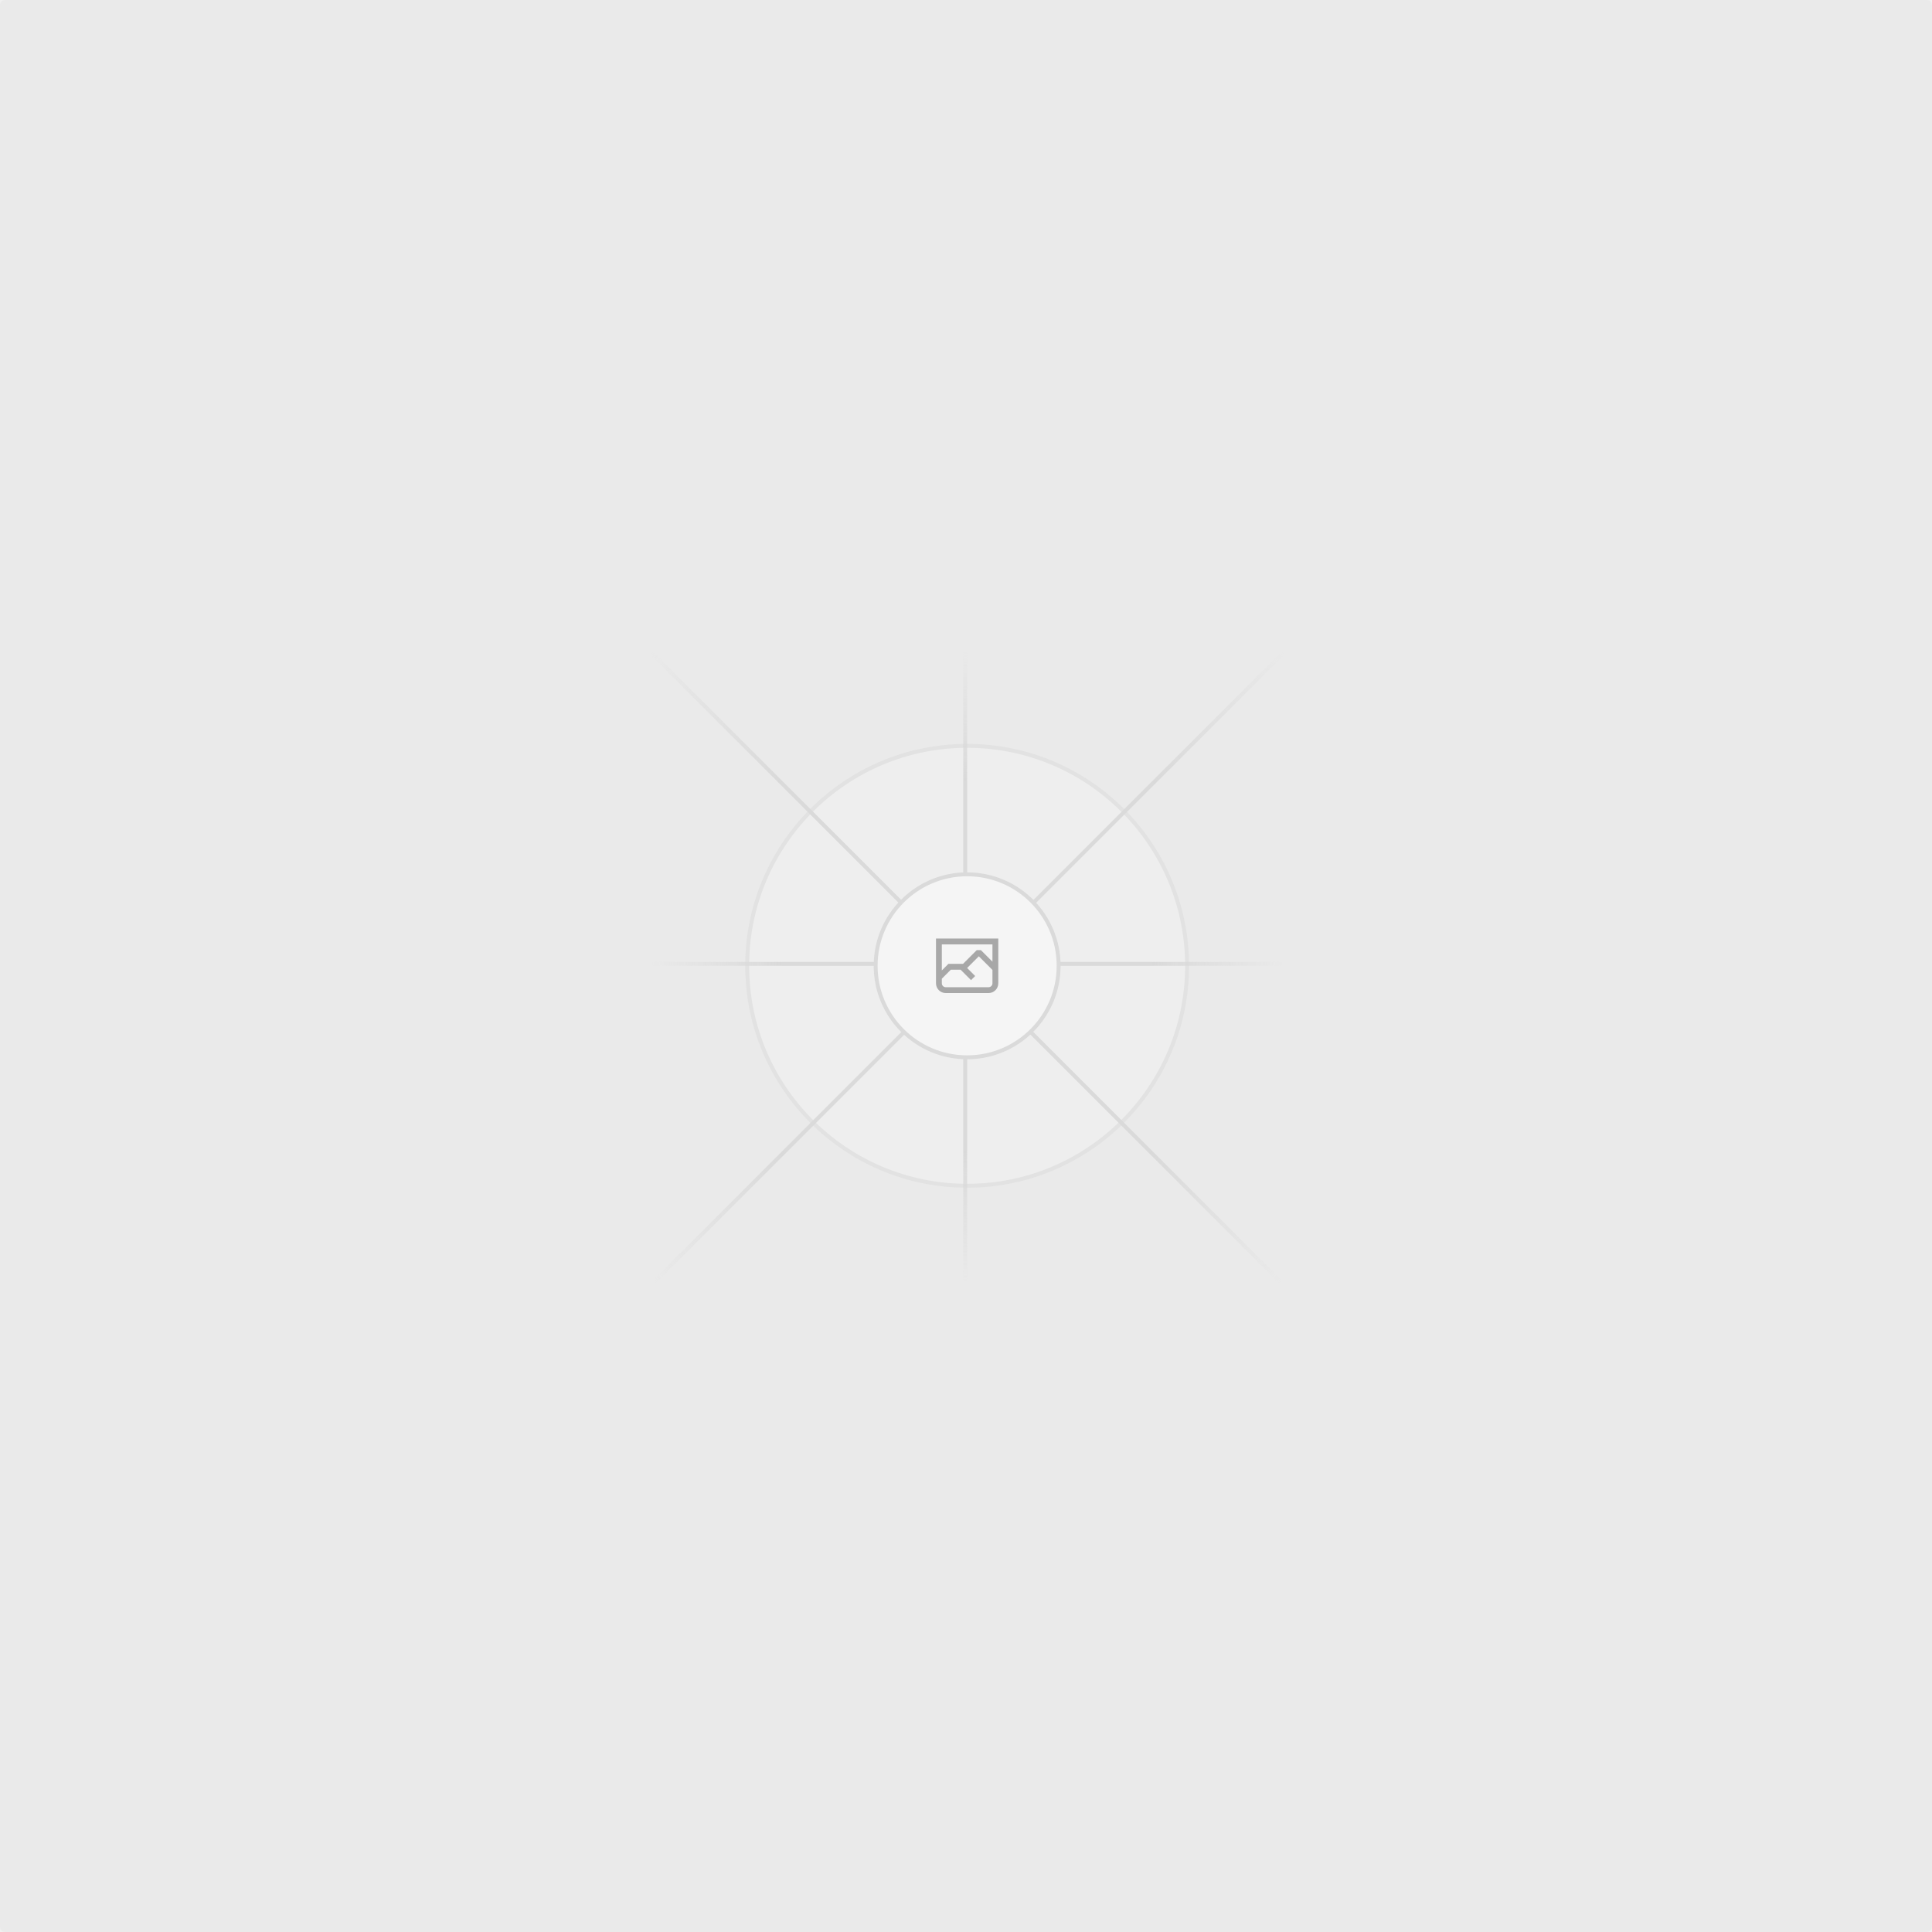
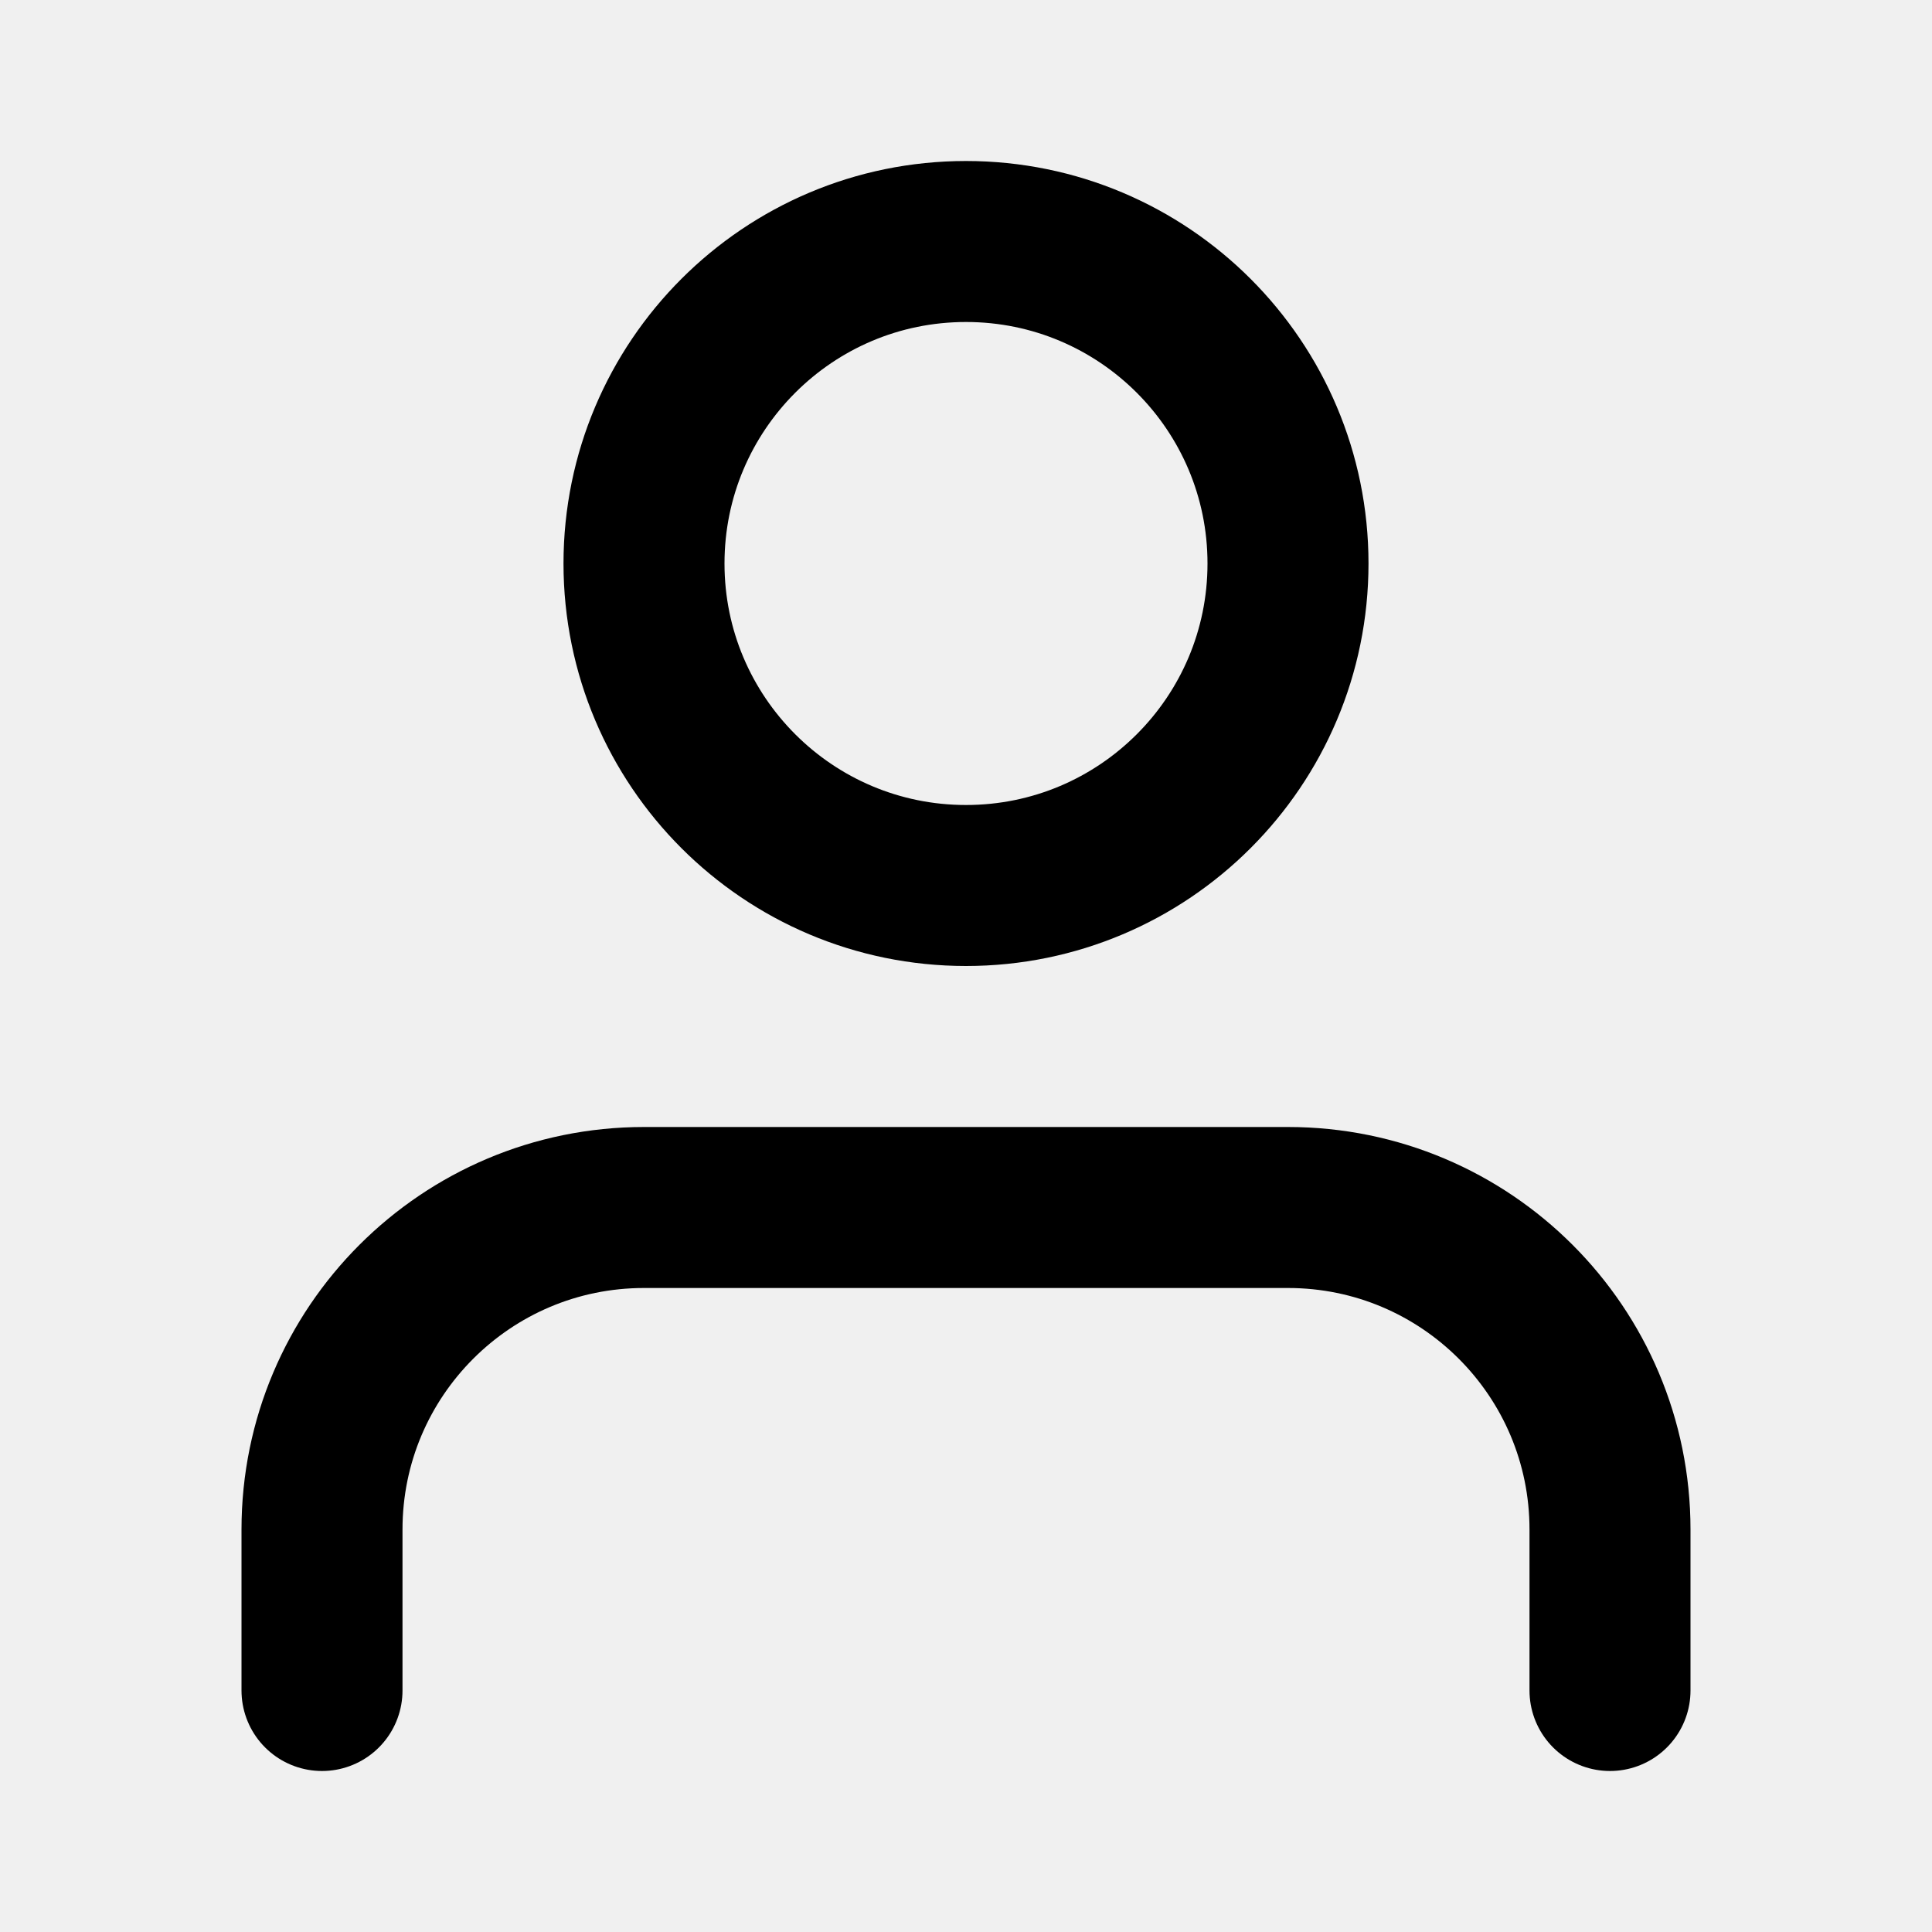
- <svg xmlns="http://www.w3.org/2000/svg" width="1200" height="1200" fill="none">
-   <rect width="1200" height="1200" fill="#EAEAEA" rx="3" />
-   <g opacity=".5">
-     <g opacity=".5">
-       <path fill="#FAFAFA" d="M600.709 736.5c-75.454 0-136.621-61.167-136.621-136.62 0-75.454 61.167-136.621 136.621-136.621 75.453 0 136.62 61.167 136.62 136.621 0 75.453-61.167 136.62-136.62 136.62Z" />
-       <path stroke="#C9C9C9" stroke-width="2.418" d="M600.709 736.5c-75.454 0-136.621-61.167-136.621-136.62 0-75.454 61.167-136.621 136.621-136.621 75.453 0 136.62 61.167 136.62 136.621 0 75.453-61.167 136.62-136.62 136.62Z" />
-     </g>
-     <path stroke="url(#a)" stroke-width="2.418" d="M0-1.209h553.581" transform="scale(1 -1) rotate(45 1163.11 91.165)" />
-     <path stroke="url(#b)" stroke-width="2.418" d="M404.846 598.671h391.726" />
-     <path stroke="url(#c)" stroke-width="2.418" d="M599.5 795.742V404.017" />
-     <path stroke="url(#d)" stroke-width="2.418" d="m795.717 796.597-391.441-391.44" />
-     <path fill="#fff" d="M600.709 656.704c-31.384 0-56.825-25.441-56.825-56.824 0-31.384 25.441-56.825 56.825-56.825 31.383 0 56.824 25.441 56.824 56.825 0 31.383-25.441 56.824-56.824 56.824Z" />
-     <g clip-path="url(#e)">
-       <path fill="#666" fill-rule="evenodd" d="M616.426 586.58h-31.434v16.176l3.553-3.554.531-.531h9.068l.074-.074 8.463-8.463h2.565l7.18 7.181V586.58Zm-15.715 14.654 3.698 3.699 1.283 1.282-2.565 2.565-1.282-1.283-5.2-5.199h-6.066l-5.514 5.514-.073.073v2.876a2.418 2.418 0 0 0 2.418 2.418h26.598a2.418 2.418 0 0 0 2.418-2.418v-8.317l-8.463-8.463-7.181 7.181-.071.072Zm-19.347 5.442v4.085a6.045 6.045 0 0 0 6.046 6.045h26.598a6.044 6.044 0 0 0 6.045-6.045v-7.108l1.356-1.355-1.282-1.283-.074-.073v-17.989h-38.689v23.43l-.146.146.146.147Z" clip-rule="evenodd" />
-     </g>
-     <path stroke="#C9C9C9" stroke-width="2.418" d="M600.709 656.704c-31.384 0-56.825-25.441-56.825-56.824 0-31.384 25.441-56.825 56.825-56.825 31.383 0 56.824 25.441 56.824 56.825 0 31.383-25.441 56.824-56.824 56.824Z" />
-   </g>
-   <defs>
-     <linearGradient id="a" x1="554.061" x2="-.48" y1=".083" y2=".087" gradientUnits="userSpaceOnUse">
-       <stop stop-color="#C9C9C9" stop-opacity="0" />
-       <stop offset=".208" stop-color="#C9C9C9" />
-       <stop offset=".792" stop-color="#C9C9C9" />
-       <stop offset="1" stop-color="#C9C9C9" stop-opacity="0" />
-     </linearGradient>
-     <linearGradient id="b" x1="796.912" x2="404.507" y1="599.963" y2="599.965" gradientUnits="userSpaceOnUse">
-       <stop stop-color="#C9C9C9" stop-opacity="0" />
-       <stop offset=".208" stop-color="#C9C9C9" />
-       <stop offset=".792" stop-color="#C9C9C9" />
-       <stop offset="1" stop-color="#C9C9C9" stop-opacity="0" />
-     </linearGradient>
-     <linearGradient id="c" x1="600.792" x2="600.794" y1="403.677" y2="796.082" gradientUnits="userSpaceOnUse">
-       <stop stop-color="#C9C9C9" stop-opacity="0" />
-       <stop offset=".208" stop-color="#C9C9C9" />
-       <stop offset=".792" stop-color="#C9C9C9" />
-       <stop offset="1" stop-color="#C9C9C9" stop-opacity="0" />
-     </linearGradient>
-     <linearGradient id="d" x1="404.85" x2="796.972" y1="403.903" y2="796.02" gradientUnits="userSpaceOnUse">
-       <stop stop-color="#C9C9C9" stop-opacity="0" />
-       <stop offset=".208" stop-color="#C9C9C9" />
-       <stop offset=".792" stop-color="#C9C9C9" />
-       <stop offset="1" stop-color="#C9C9C9" stop-opacity="0" />
-     </linearGradient>
-     <clipPath id="e">
-       <path fill="#fff" d="M581.364 580.535h38.689v38.689h-38.689z" />
-     </clipPath>
-   </defs>
+ <svg xmlns="http://www.w3.org/2000/svg" width="24" height="24" viewBox="0 0 24 24" fill="none" stroke="currentColor" stroke-width="2" stroke-linecap="round" stroke-linejoin="round">
+   <path d="M20 21v-2a4 4 0 0 0-4-4H8a4 4 0 0 0-4 4v2" />
+   <circle cx="12" cy="7" r="4" />
</svg>
